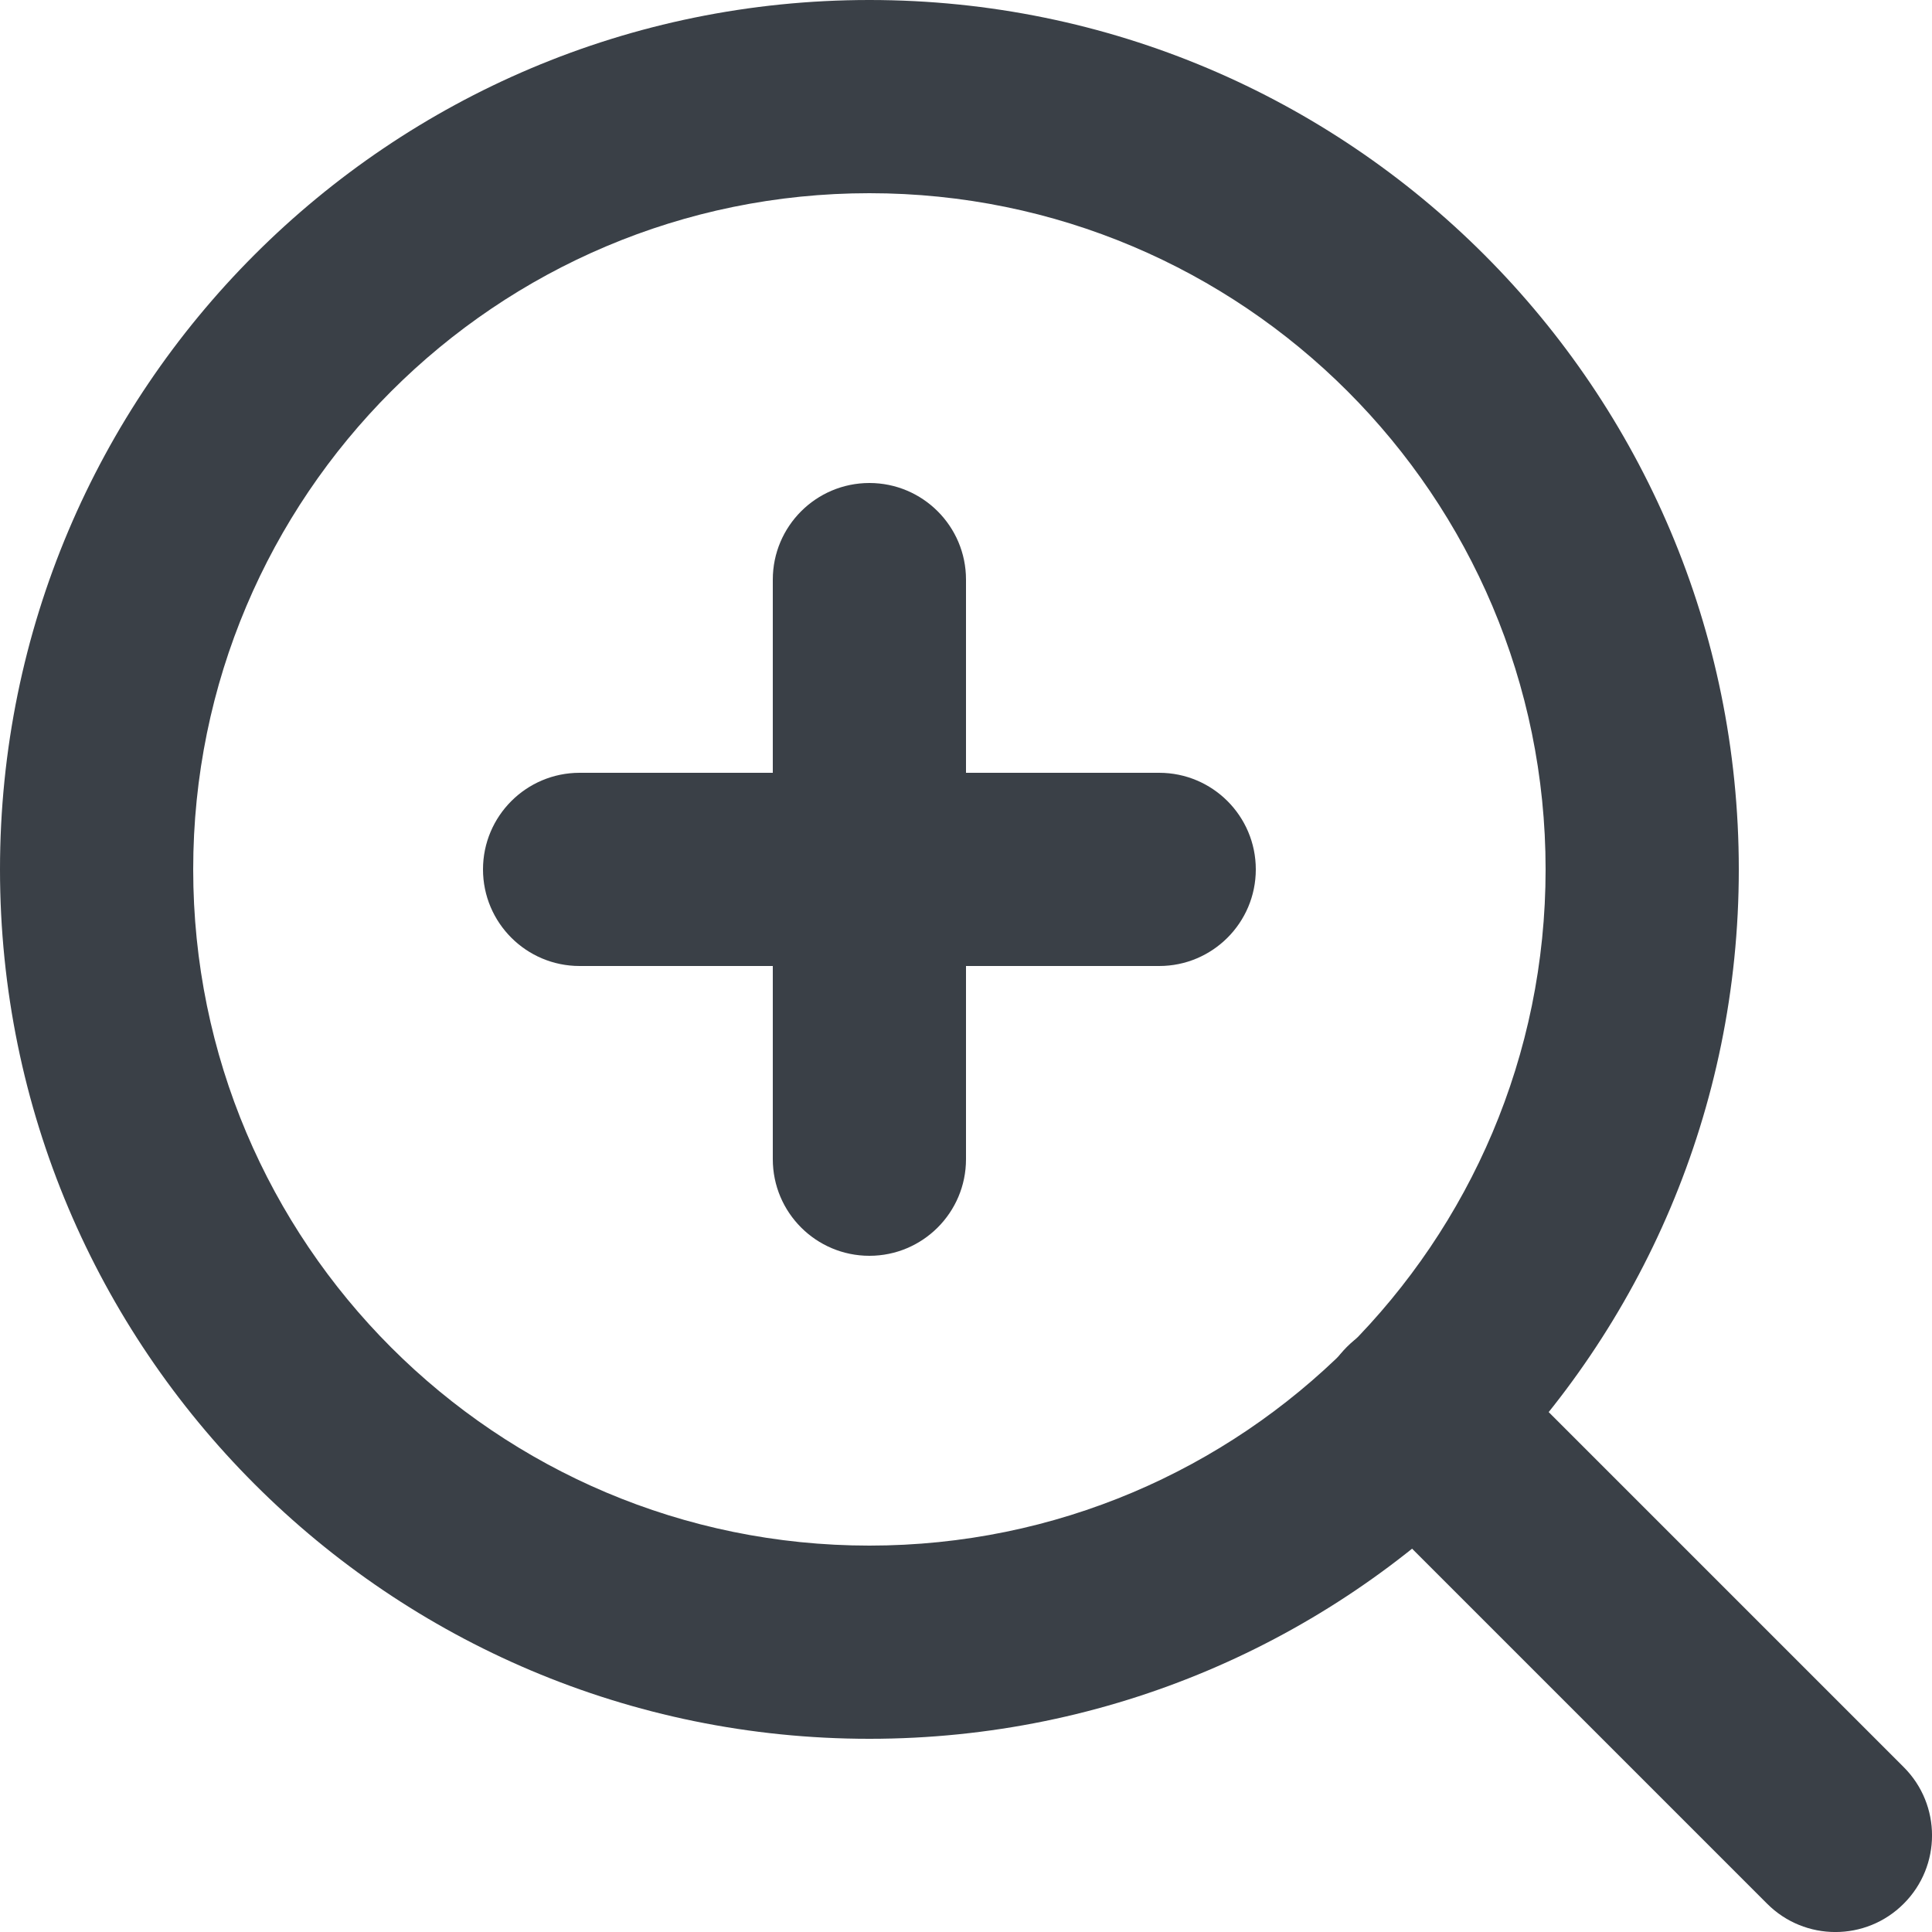
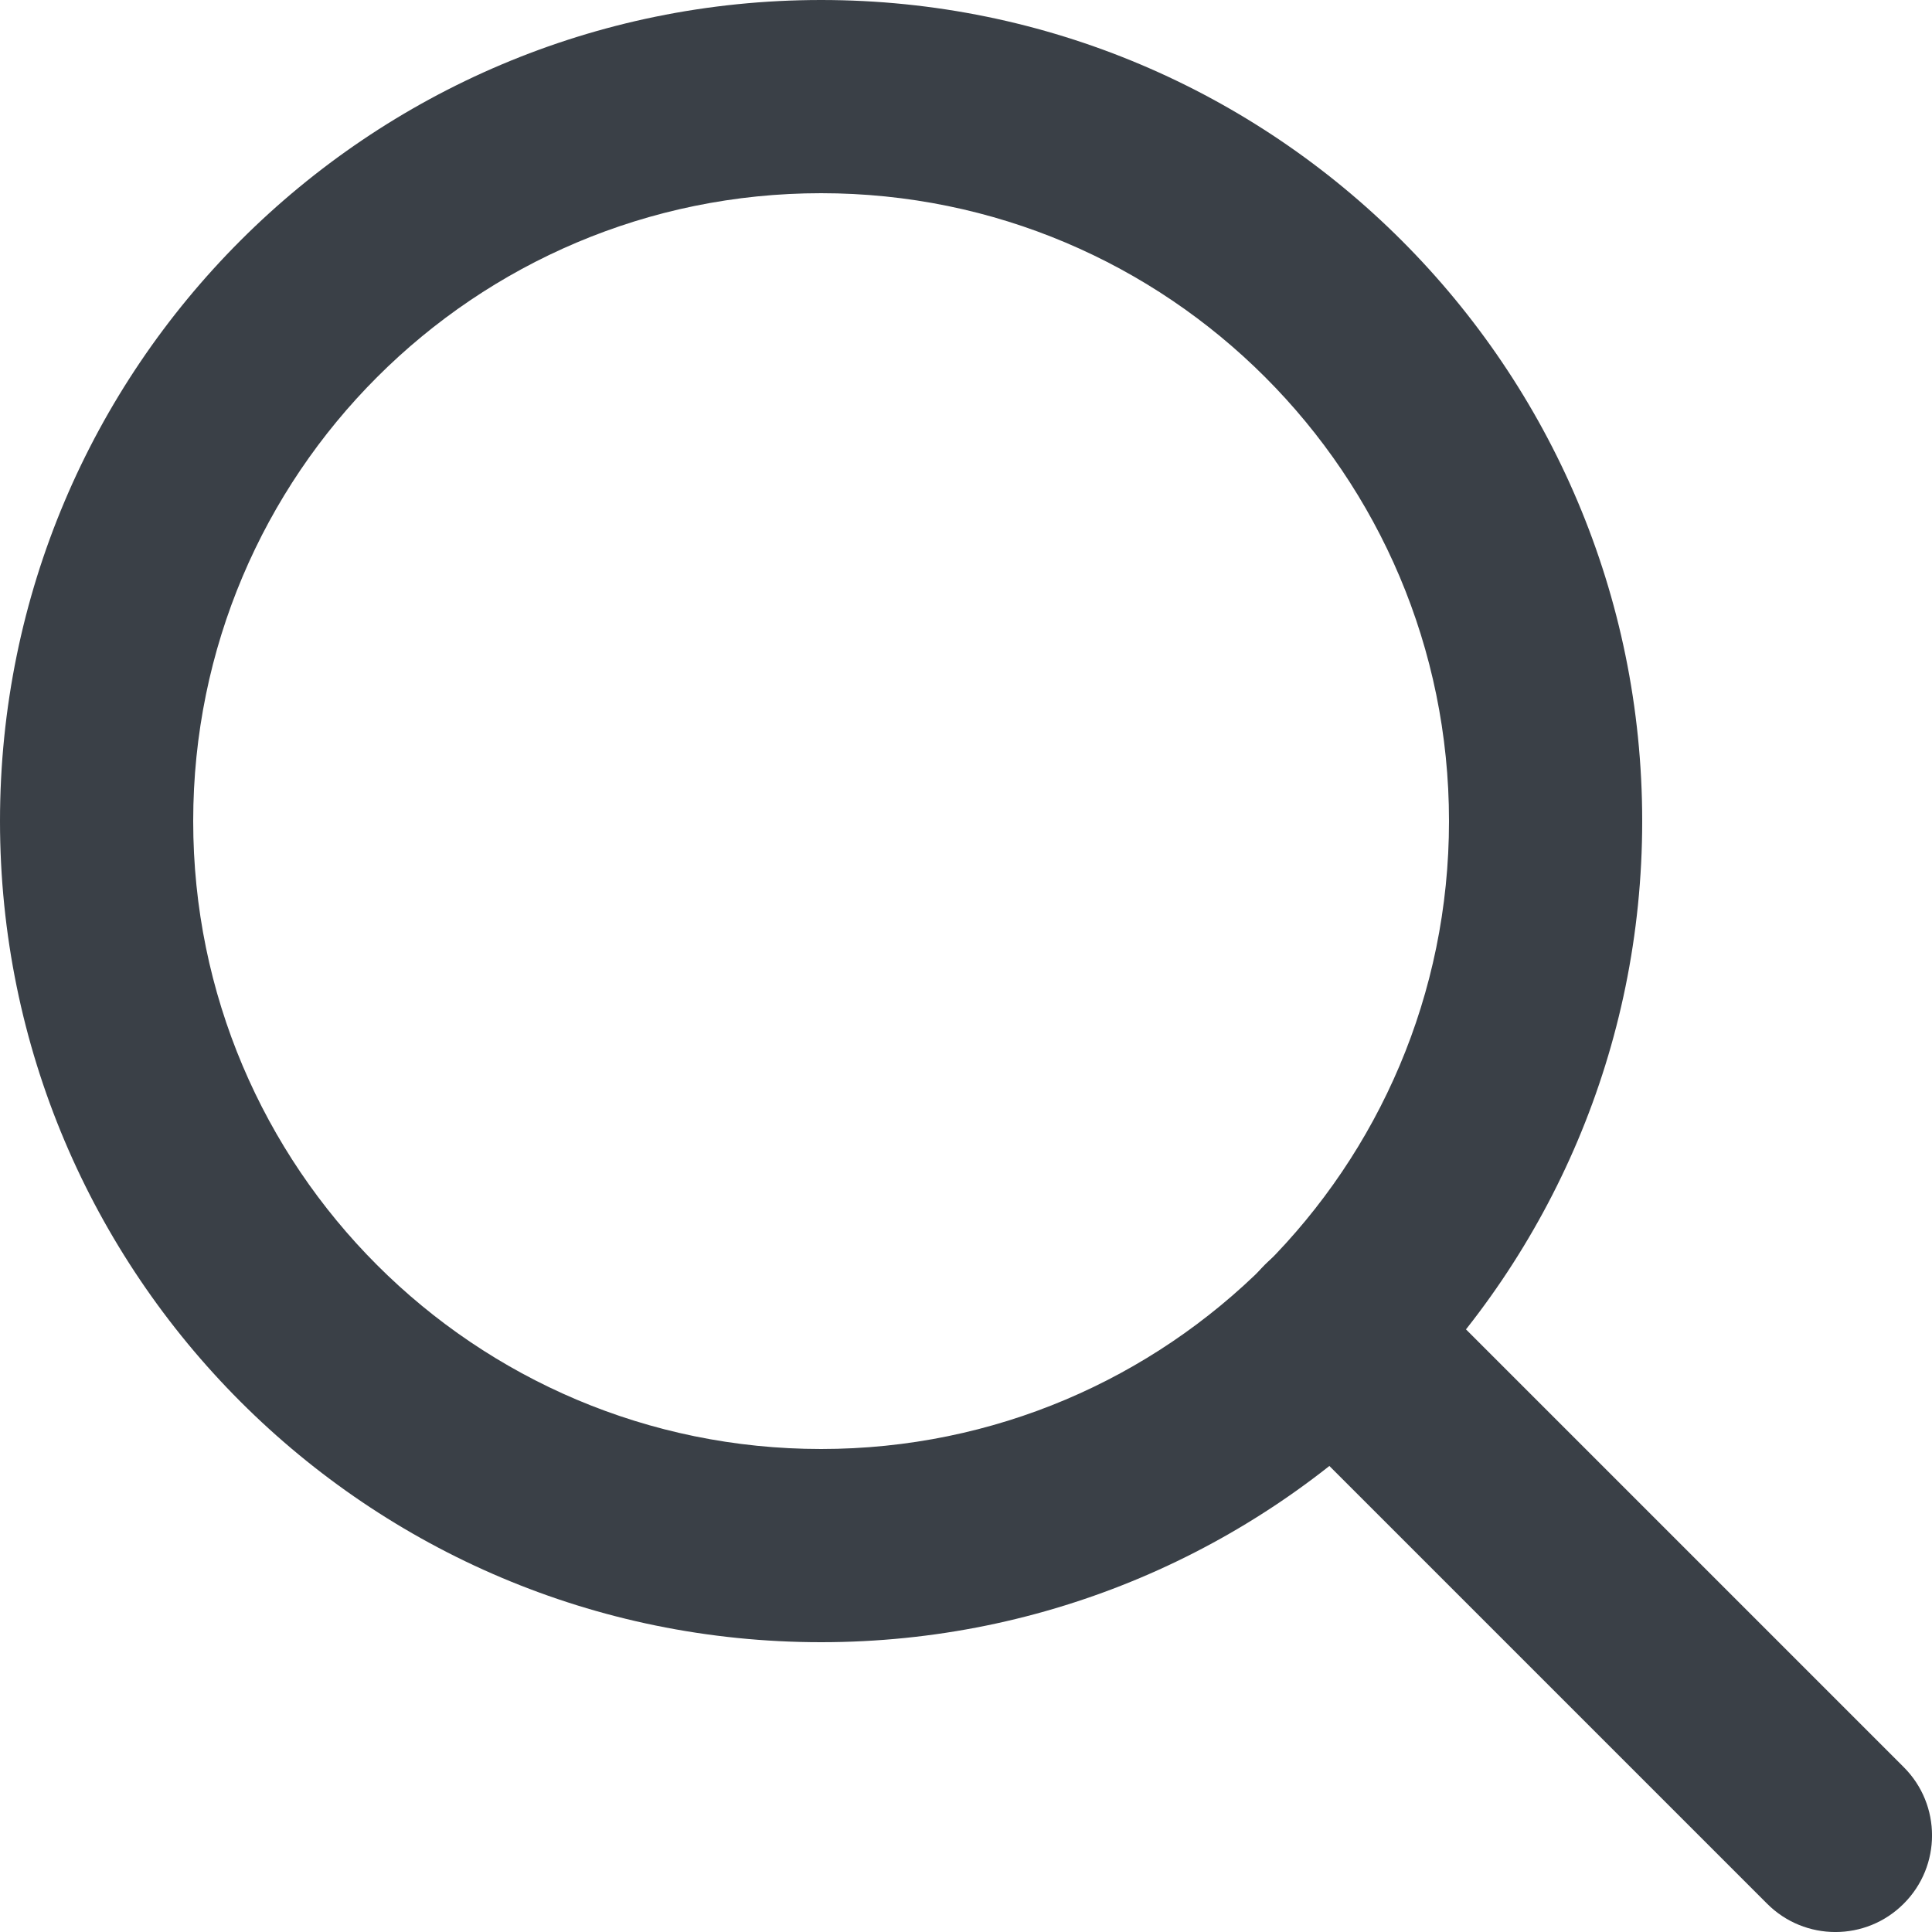
<svg xmlns="http://www.w3.org/2000/svg" xmlns:xlink="http://www.w3.org/1999/xlink" width="20" height="20" viewBox="0 0 20 20" version="1.1">
-   <g id="Canvas" transform="translate(-921 1826)">
-     <g id="zoom in">
+   <g id="Canvas" transform="translate(-1042 402)">
+     <g id="search">
      <g id="Oval">
-         <use xlink:href="#path0_stroke" transform="translate(922 -1825)" fill="#3A4047" />
+         <use xlink:href="#path0_stroke" transform="translate(1043 -401)" fill="#3A4047" />
      </g>
      <g id="Shape">
-         <use xlink:href="#path1_stroke" transform="translate(935.65 -1811.35)" fill="#3A4047" />
-       </g>
-       <g id="Shape">
-         <use xlink:href="#path2_stroke" transform="translate(930 -1820)" fill="#3A4047" />
-       </g>
-       <g id="Shape">
-         <use xlink:href="#path3_stroke" transform="translate(927 -1817)" fill="#3A4047" />
+         <use xlink:href="#path1_stroke" transform="translate(1055.8 -388.2)" fill="#3A4047" />
      </g>
    </g>
  </g>
  <defs>
-     <path id="path0_stroke" d="M 15 8C 15 11.866 11.866 15 8 15L 8 17C 12.971 17 17 12.971 17 8L 15 8ZM 8 15C 4.134 15 1 11.866 1 8L -1 8C -1 12.971 3.029 17 8 17L 8 15ZM 1 8C 1 4.134 4.134 1 8 1L 8 -1C 3.029 -1 -1 3.029 -1 8L 1 8ZM 8 1C 11.866 1 15 4.134 15 8L 17 8C 17 3.029 12.971 -1 8 -1L 8 1Z" />
-     <path id="path1_stroke" d="M 3.643 5.057C 4.033 5.448 4.667 5.448 5.057 5.057C 5.448 4.667 5.448 4.033 5.057 3.643L 3.643 5.057ZM 0.707 -0.707C 0.317 -1.098 -0.317 -1.098 -0.707 -0.707C -1.098 -0.317 -1.098 0.317 -0.707 0.707L 0.707 -0.707ZM 5.057 3.643L 0.707 -0.707L -0.707 0.707L 3.643 5.057L 5.057 3.643Z" />
-     <path id="path2_stroke" d="M 1 0C 1 -0.552 0.552 -1 0 -1C -0.552 -1 -1 -0.552 -1 0L 1 0ZM -1 6C -1 6.552 -0.552 7 0 7C 0.552 7 1 6.552 1 6L -1 6ZM -1 0L -1 6L 1 6L 1 0L -1 0Z" />
-     <path id="path3_stroke" d="M 0 -1C -0.552 -1 -1 -0.552 -1 0C -1 0.552 -0.552 1 0 1L 0 -1ZM 6 1C 6.552 1 7 0.552 7 0C 7 -0.552 6.552 -1 6 -1L 6 1ZM 0 1L 6 1L 6 -1L 0 -1L 0 1Z" />
+     <path id="path0_stroke" d="M 14 7.5C 14 11.09 11.09 14 7.5 14L 7.5 16C 12.194 16 16 12.194 16 7.5L 14 7.5ZM 7.5 14C 3.91 14 1 11.09 1 7.5L -1 7.5C -1 12.194 2.806 16 7.5 16L 7.5 14ZM 1 7.5C 1 3.91 3.91 1 7.5 1L 7.5 -1C 2.806 -1 -1 2.806 -1 7.5L 1 7.5ZM 7.5 1C 11.09 1 14 3.91 14 7.5L 16 7.5C 16 2.806 12.194 -1 7.5 -1L 7.5 1Z" />
+     <path id="path1_stroke" d="M 4.493 5.907C 4.883 6.298 5.517 6.298 5.907 5.907C 6.298 5.517 6.298 4.883 5.907 4.493L 4.493 5.907ZM 0.707 -0.707C 0.317 -1.098 -0.317 -1.098 -0.707 -0.707C -1.098 -0.317 -1.098 0.317 -0.707 0.707L 0.707 -0.707ZM 5.907 4.493L 0.707 -0.707L -0.707 0.707L 4.493 5.907L 5.907 4.493Z" />
  </defs>
</svg>
